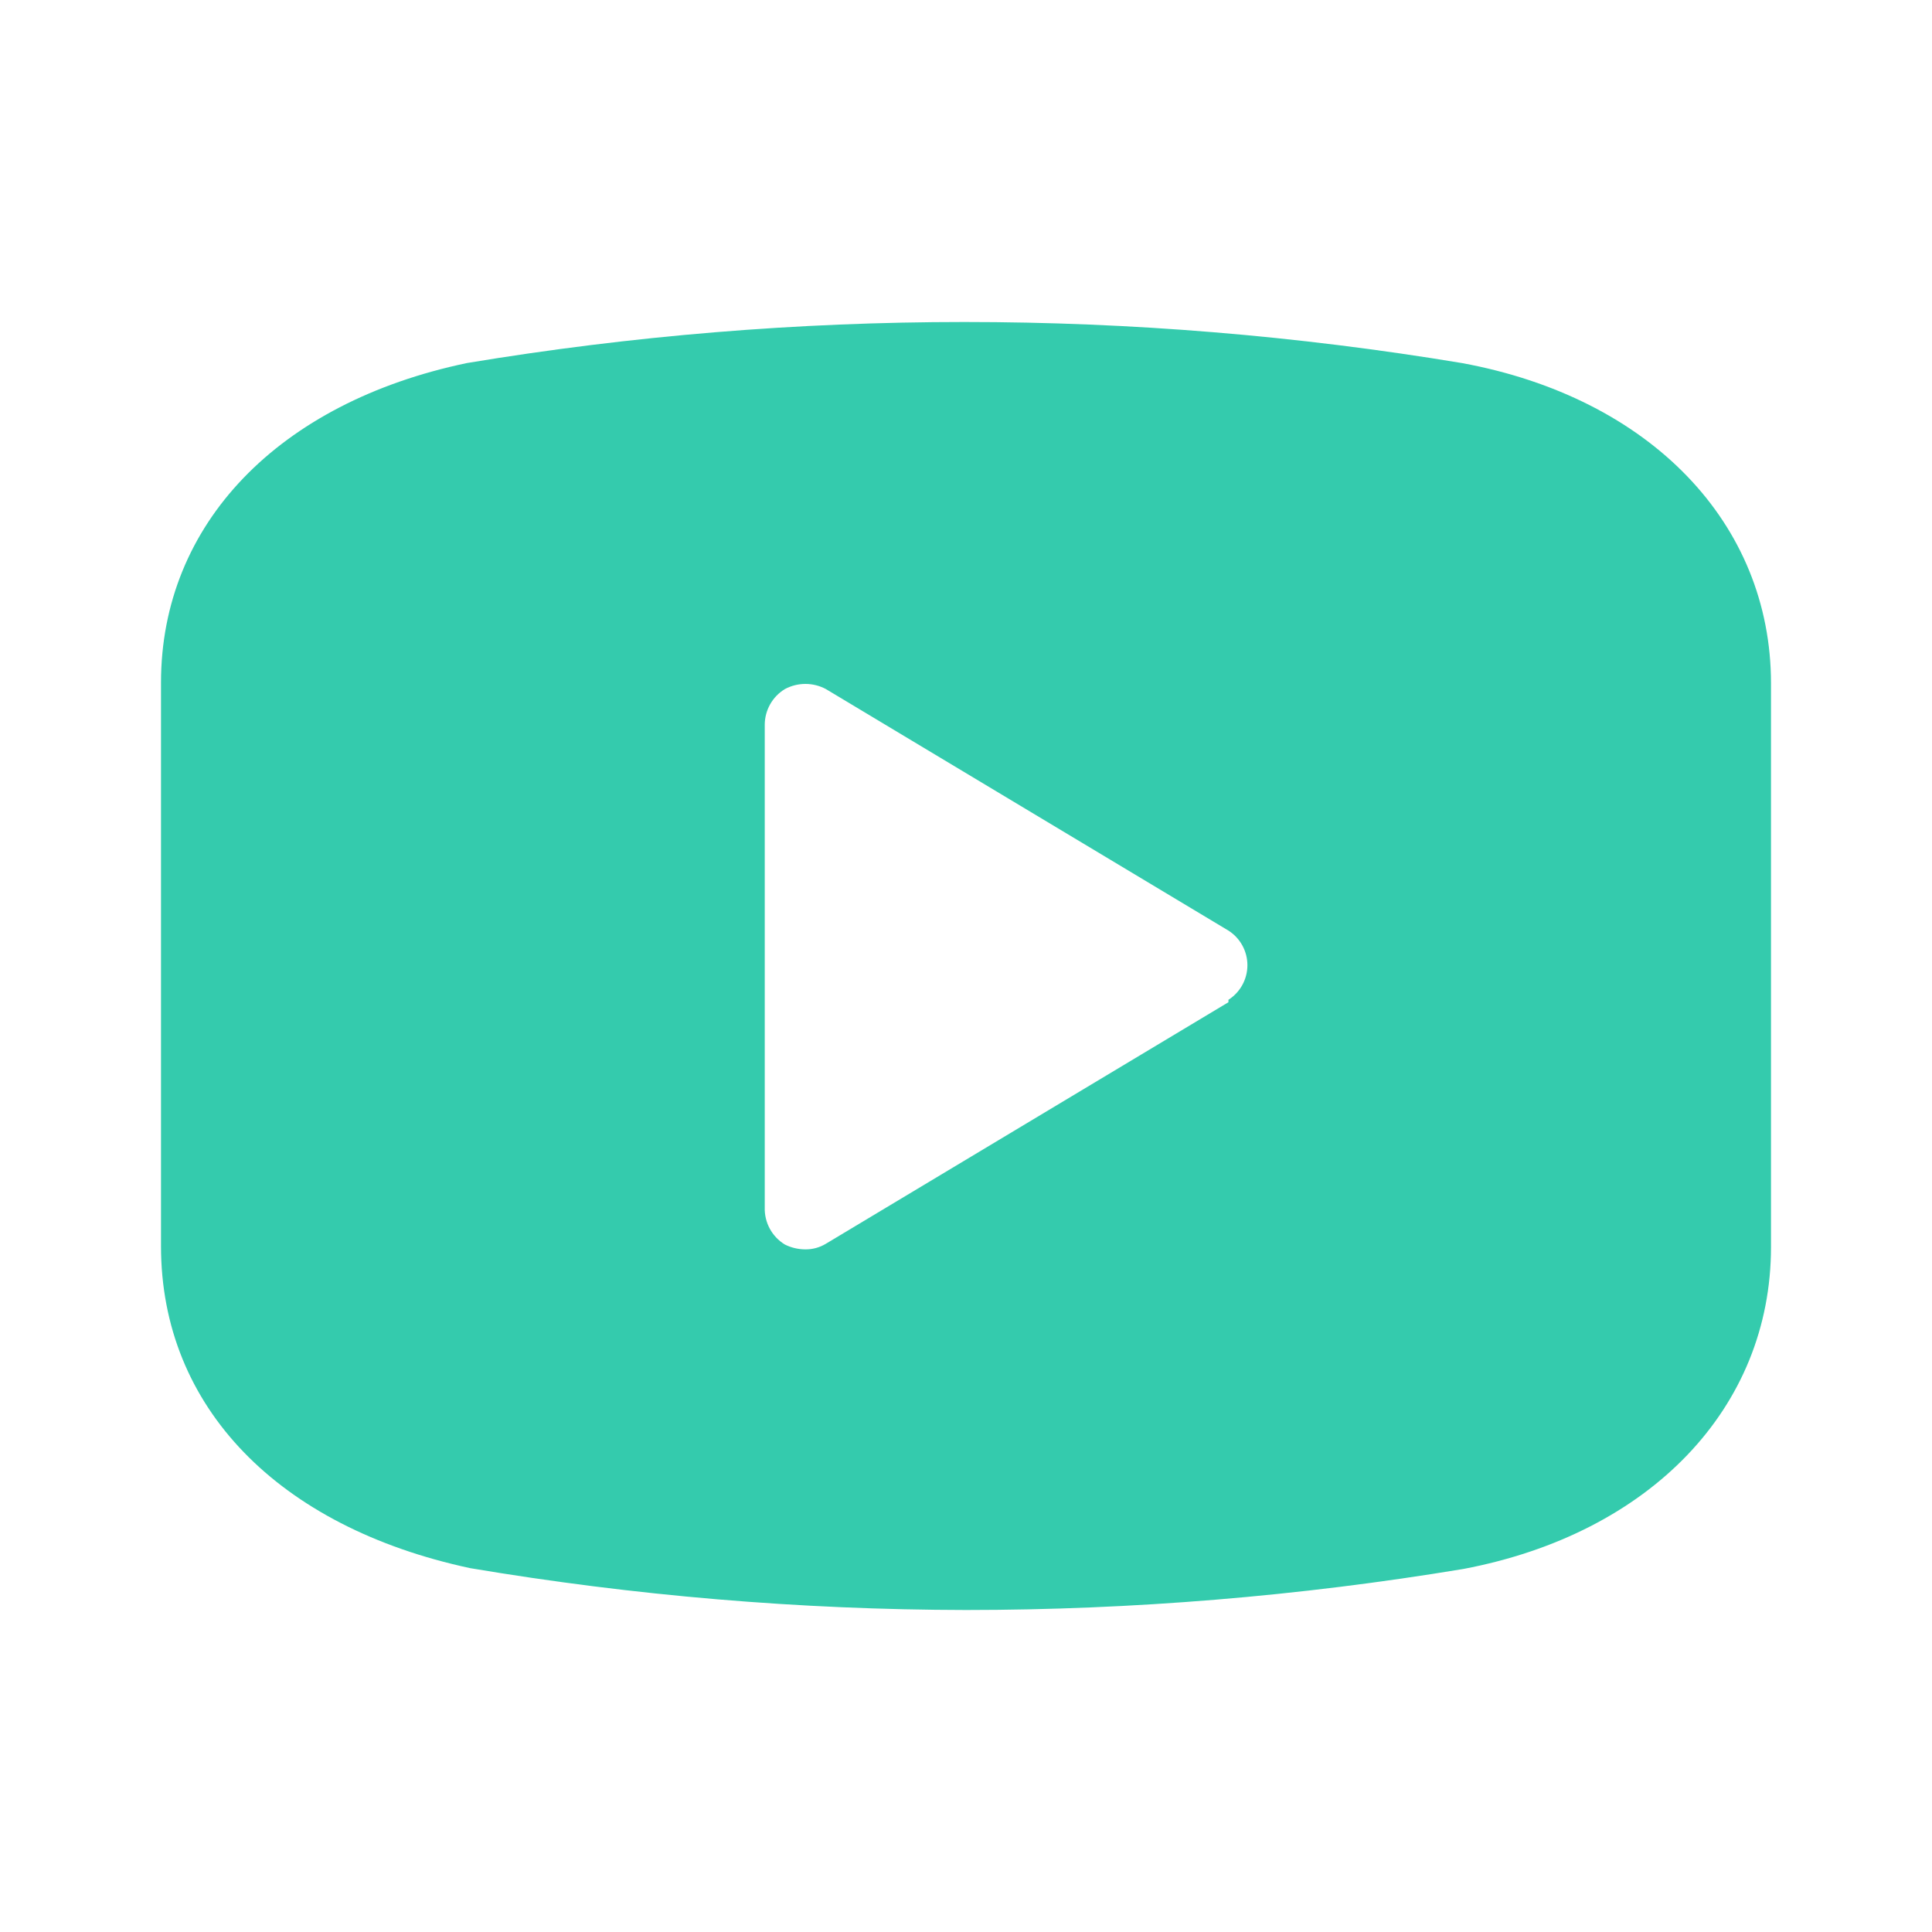
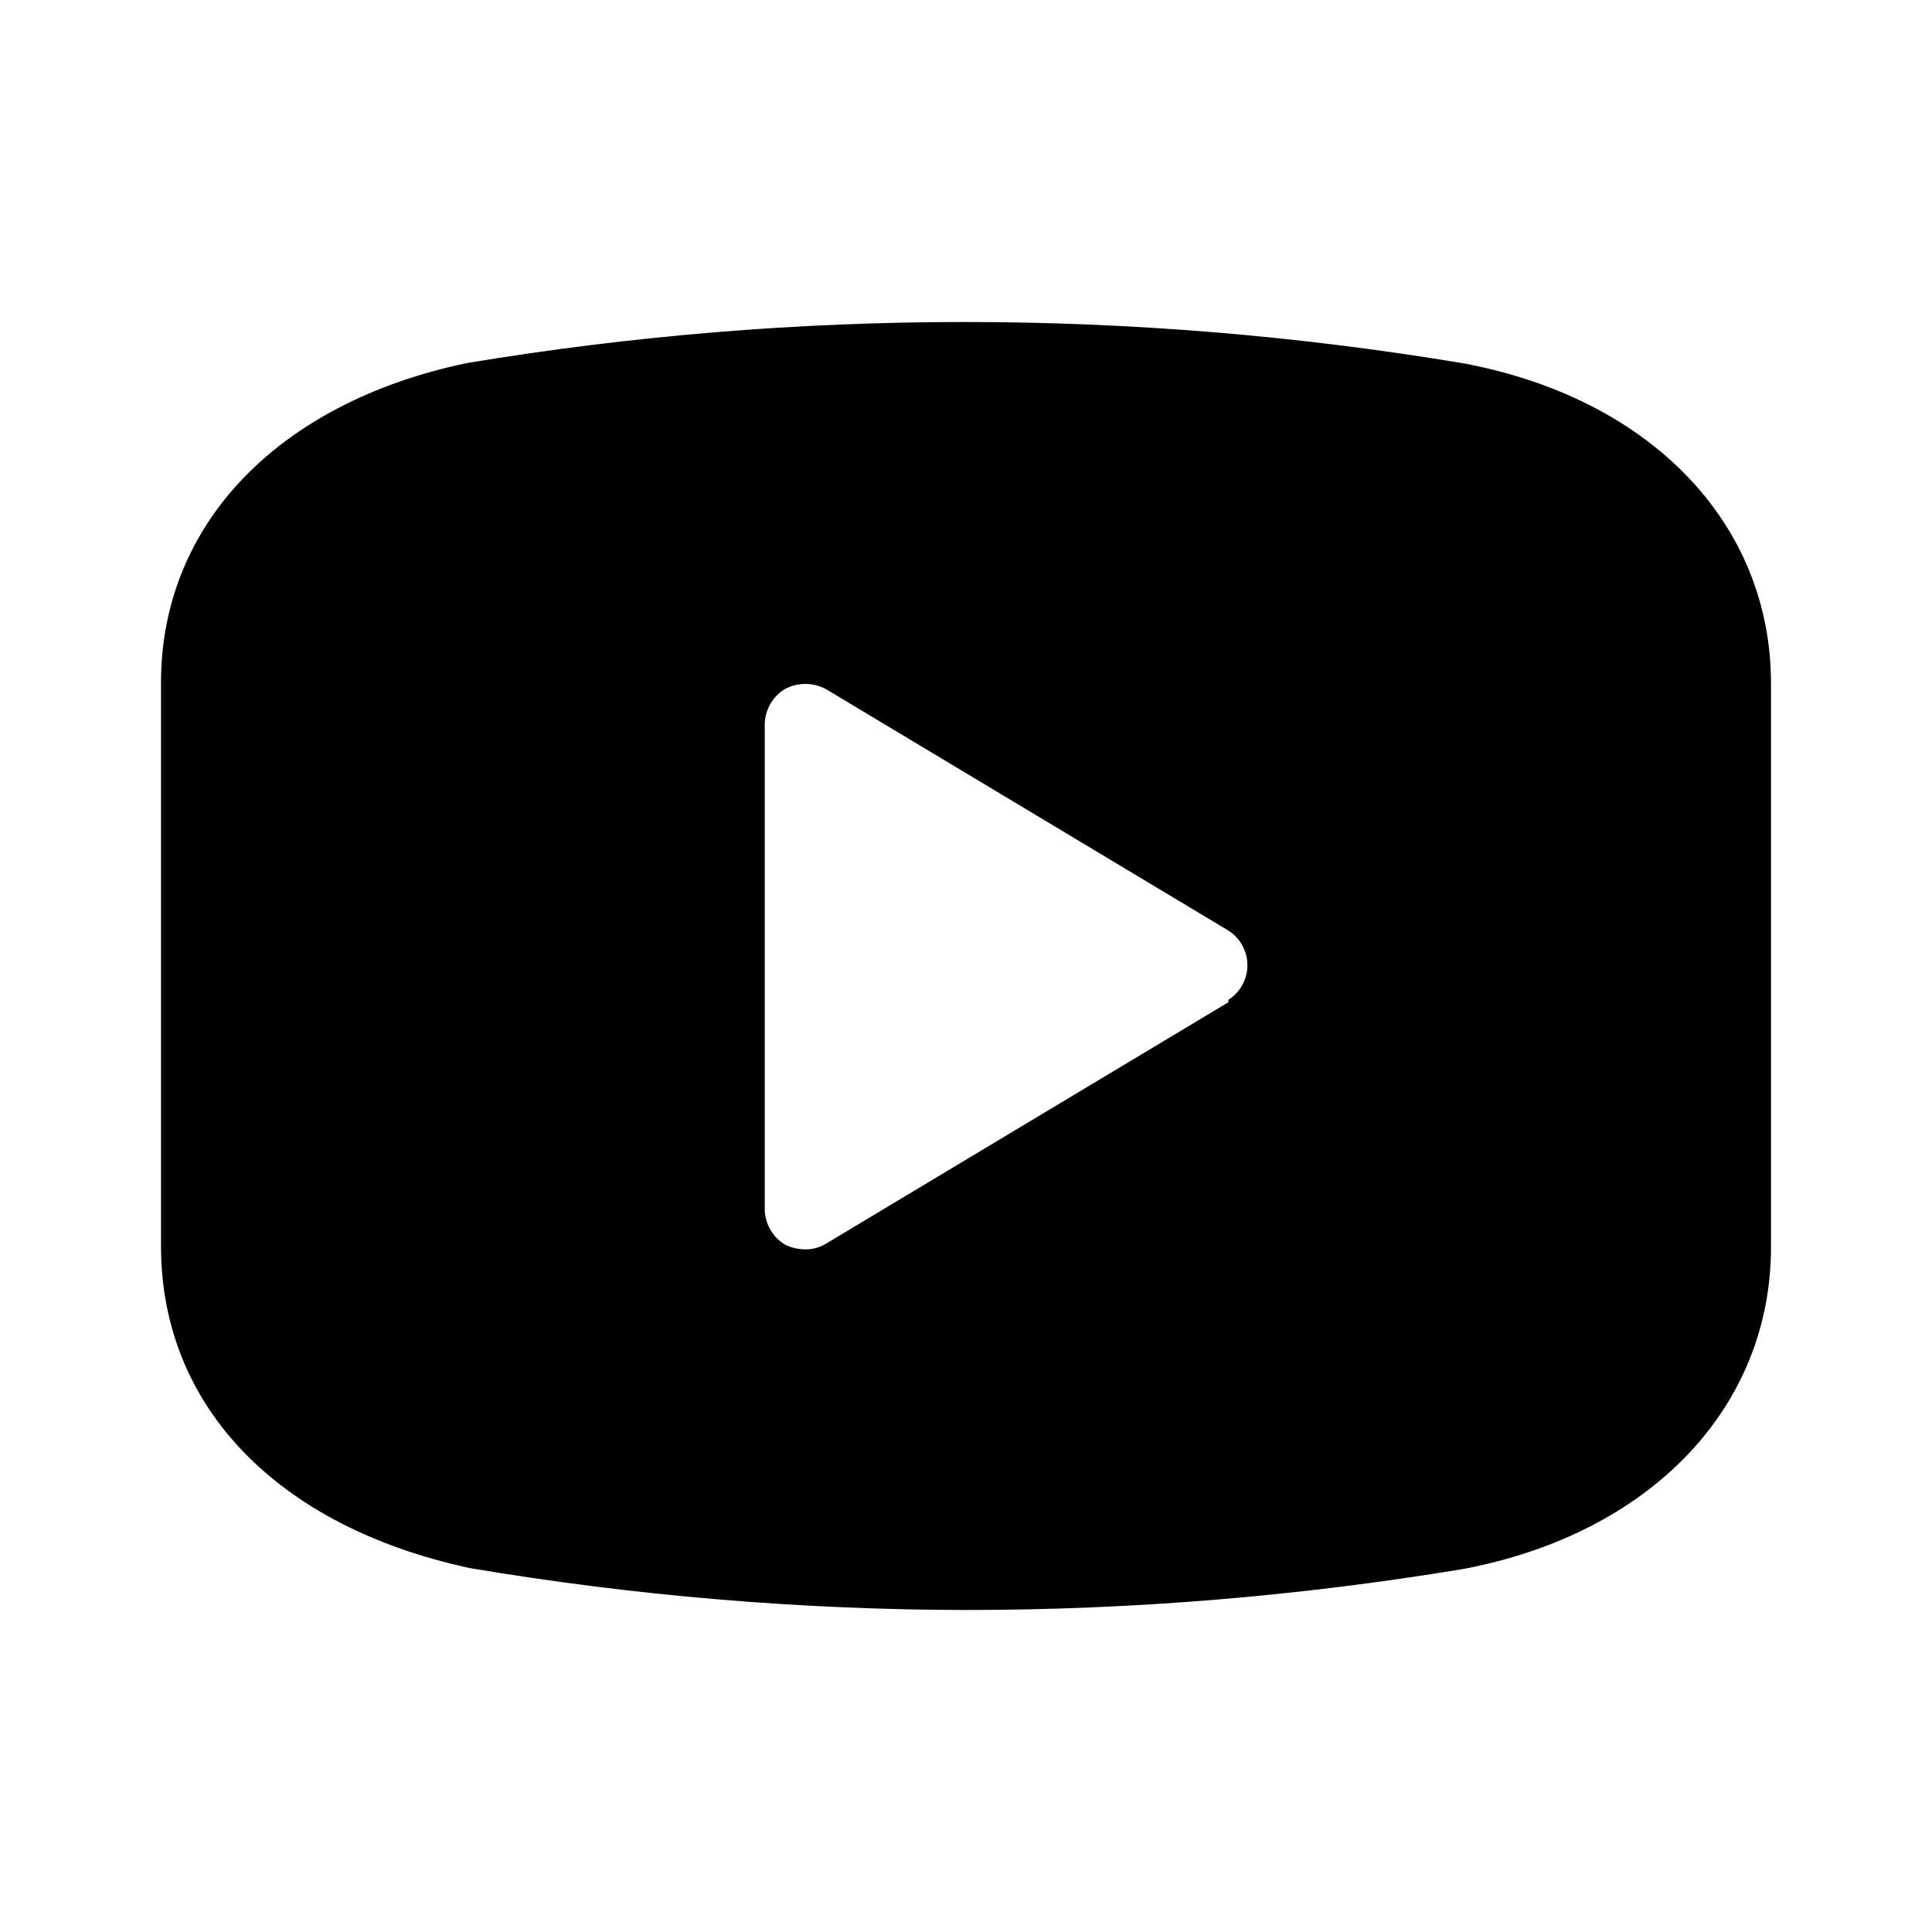
- <svg xmlns="http://www.w3.org/2000/svg" height="100px" width="100px" fill="#34cbad" viewBox="0 0 24 24" x="0px" y="0px">
+ <svg xmlns="http://www.w3.org/2000/svg" height="100px" width="100px" fill="currentColor" viewBox="0 0 24 24" x="0px" y="0px">
  <path d="M18.16,4.51a37.7,37.7,0,0,0-12.36,0C3.46,5,2,6.51,2,8.48v7c0,2,1.46,3.49,3.84,4A37.47,37.47,0,0,0,12,20a37.8,37.8,0,0,0,6.18-.51c2.32-.44,3.82-2,3.82-4v-7C22,6.5,20.5,4.94,18.16,4.51Zm-2.9,7.94-5,3a.48.48,0,0,1-.26.07.57.57,0,0,1-.25-.06A.52.52,0,0,1,9.5,15V9a.52.52,0,0,1,.25-.44.54.54,0,0,1,.51,0l5,3a.51.51,0,0,1,0,.86Z" />
</svg>
